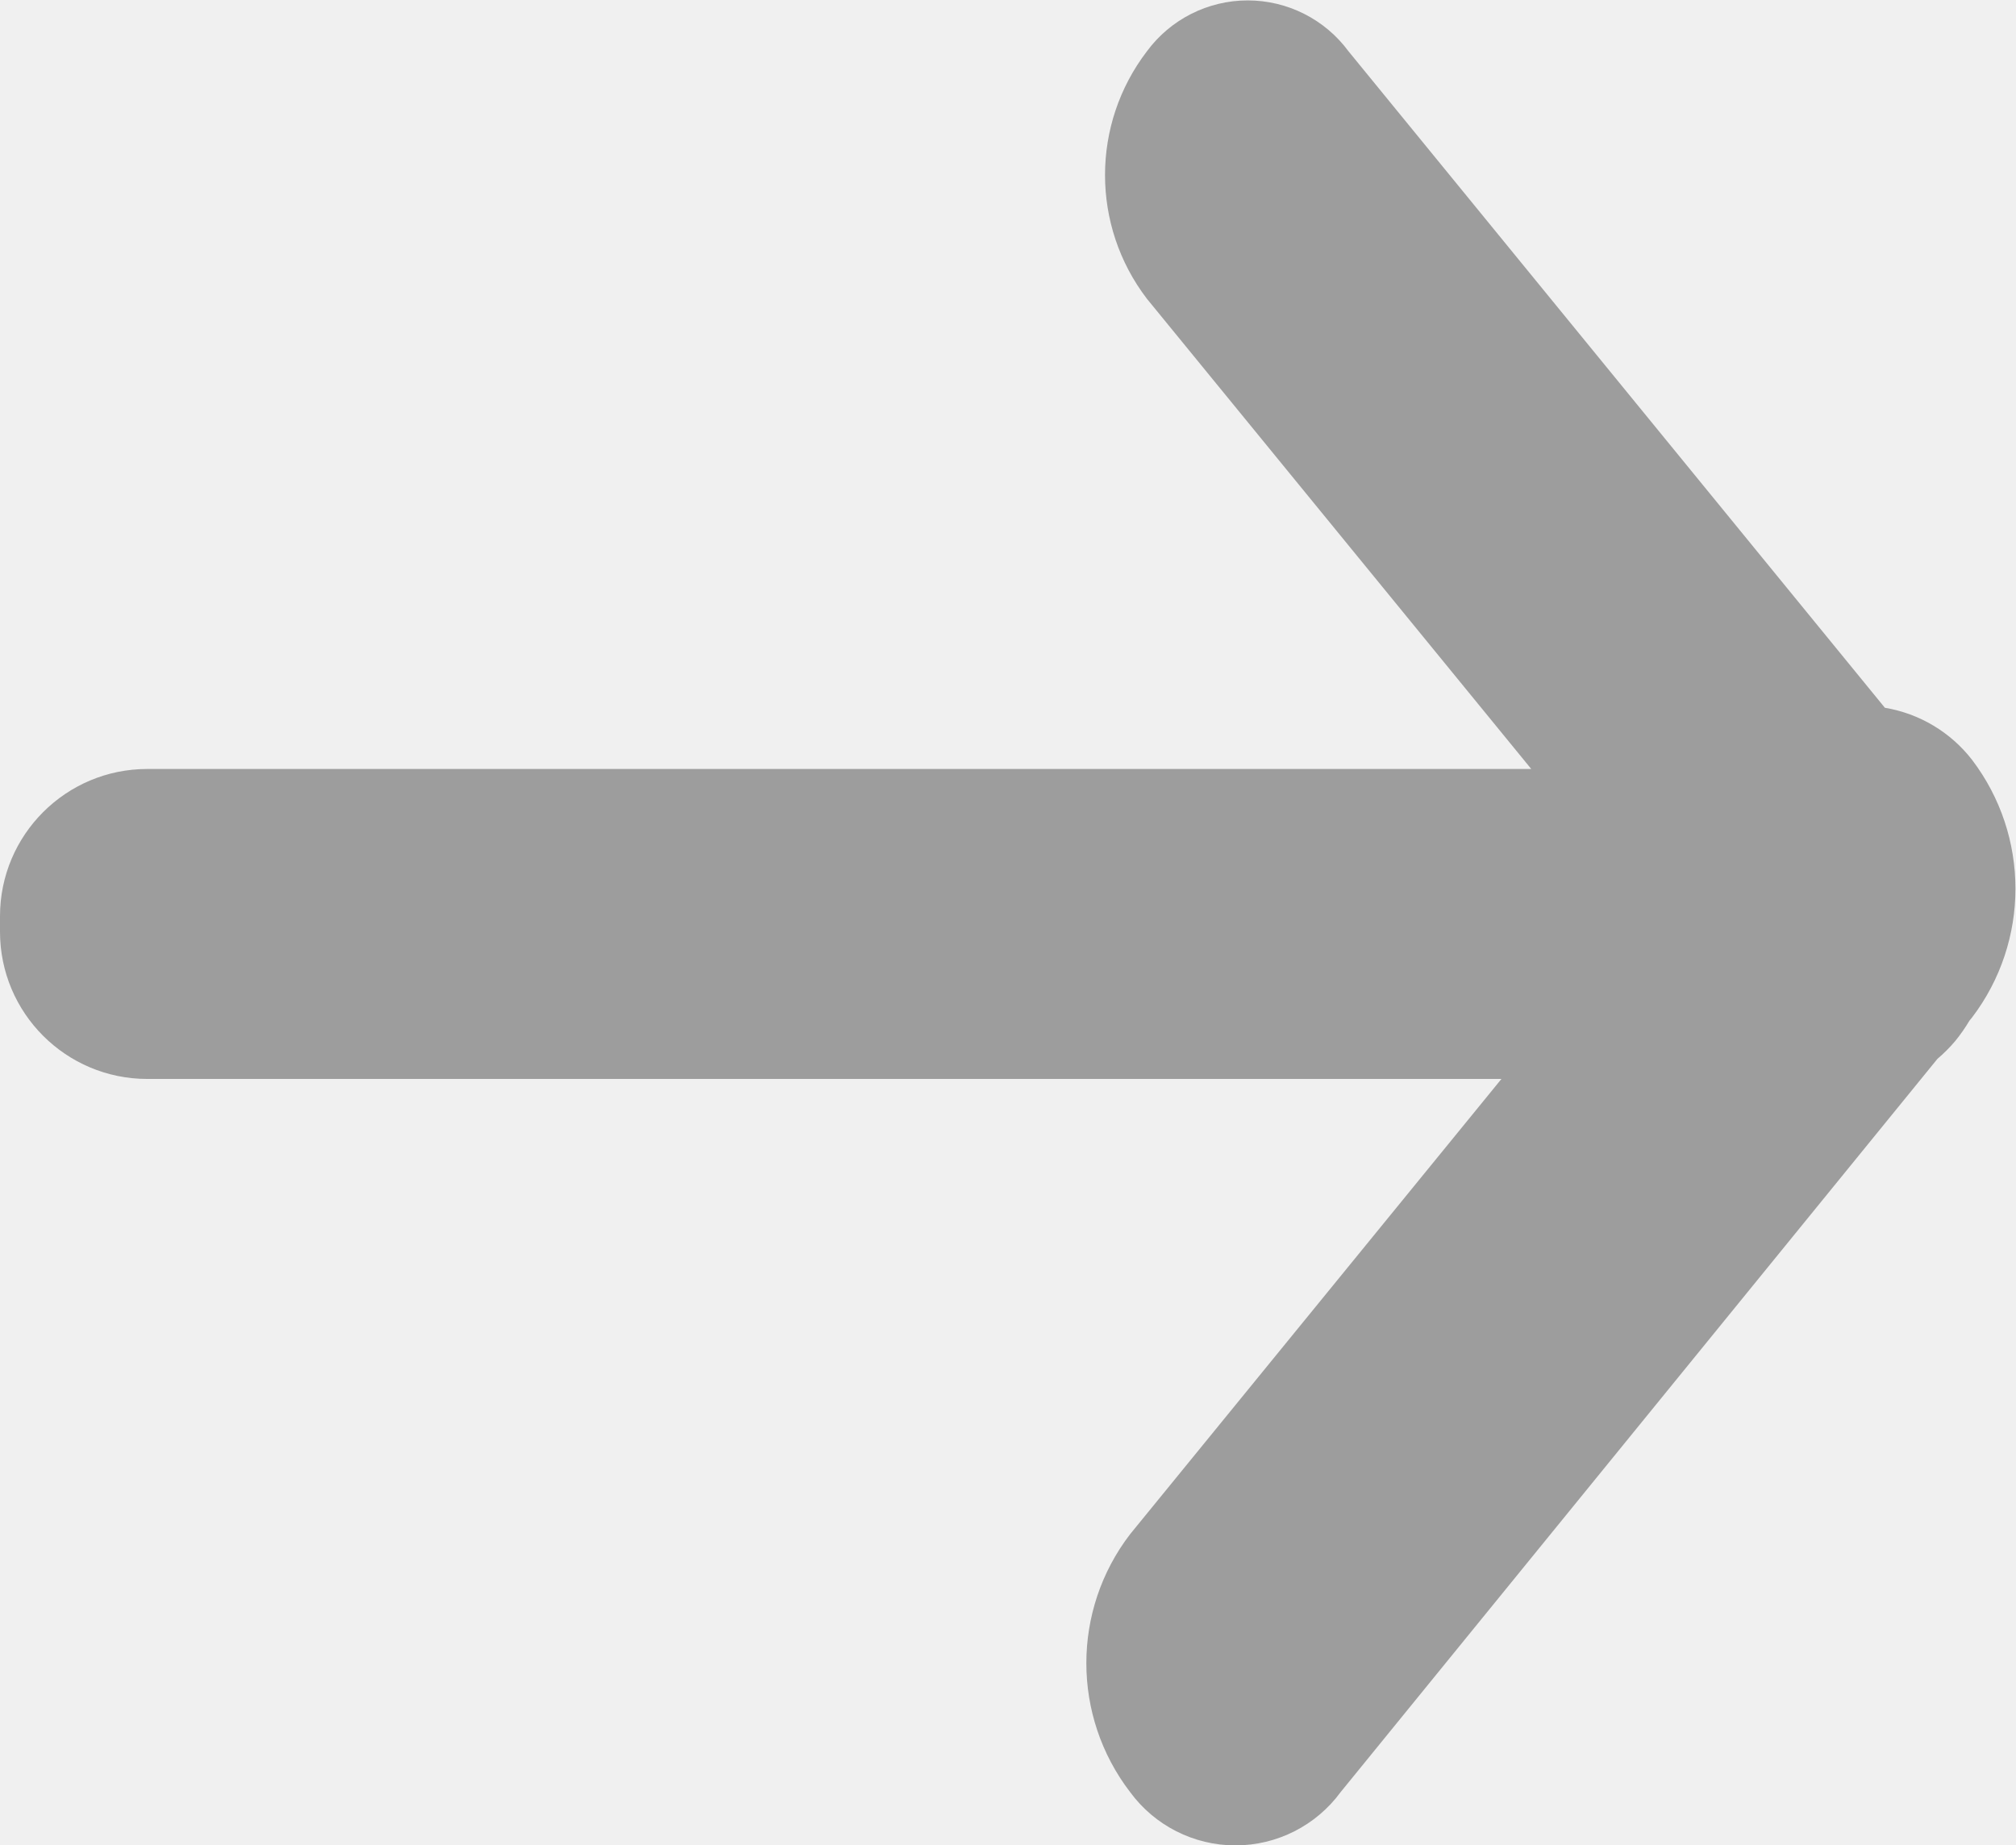
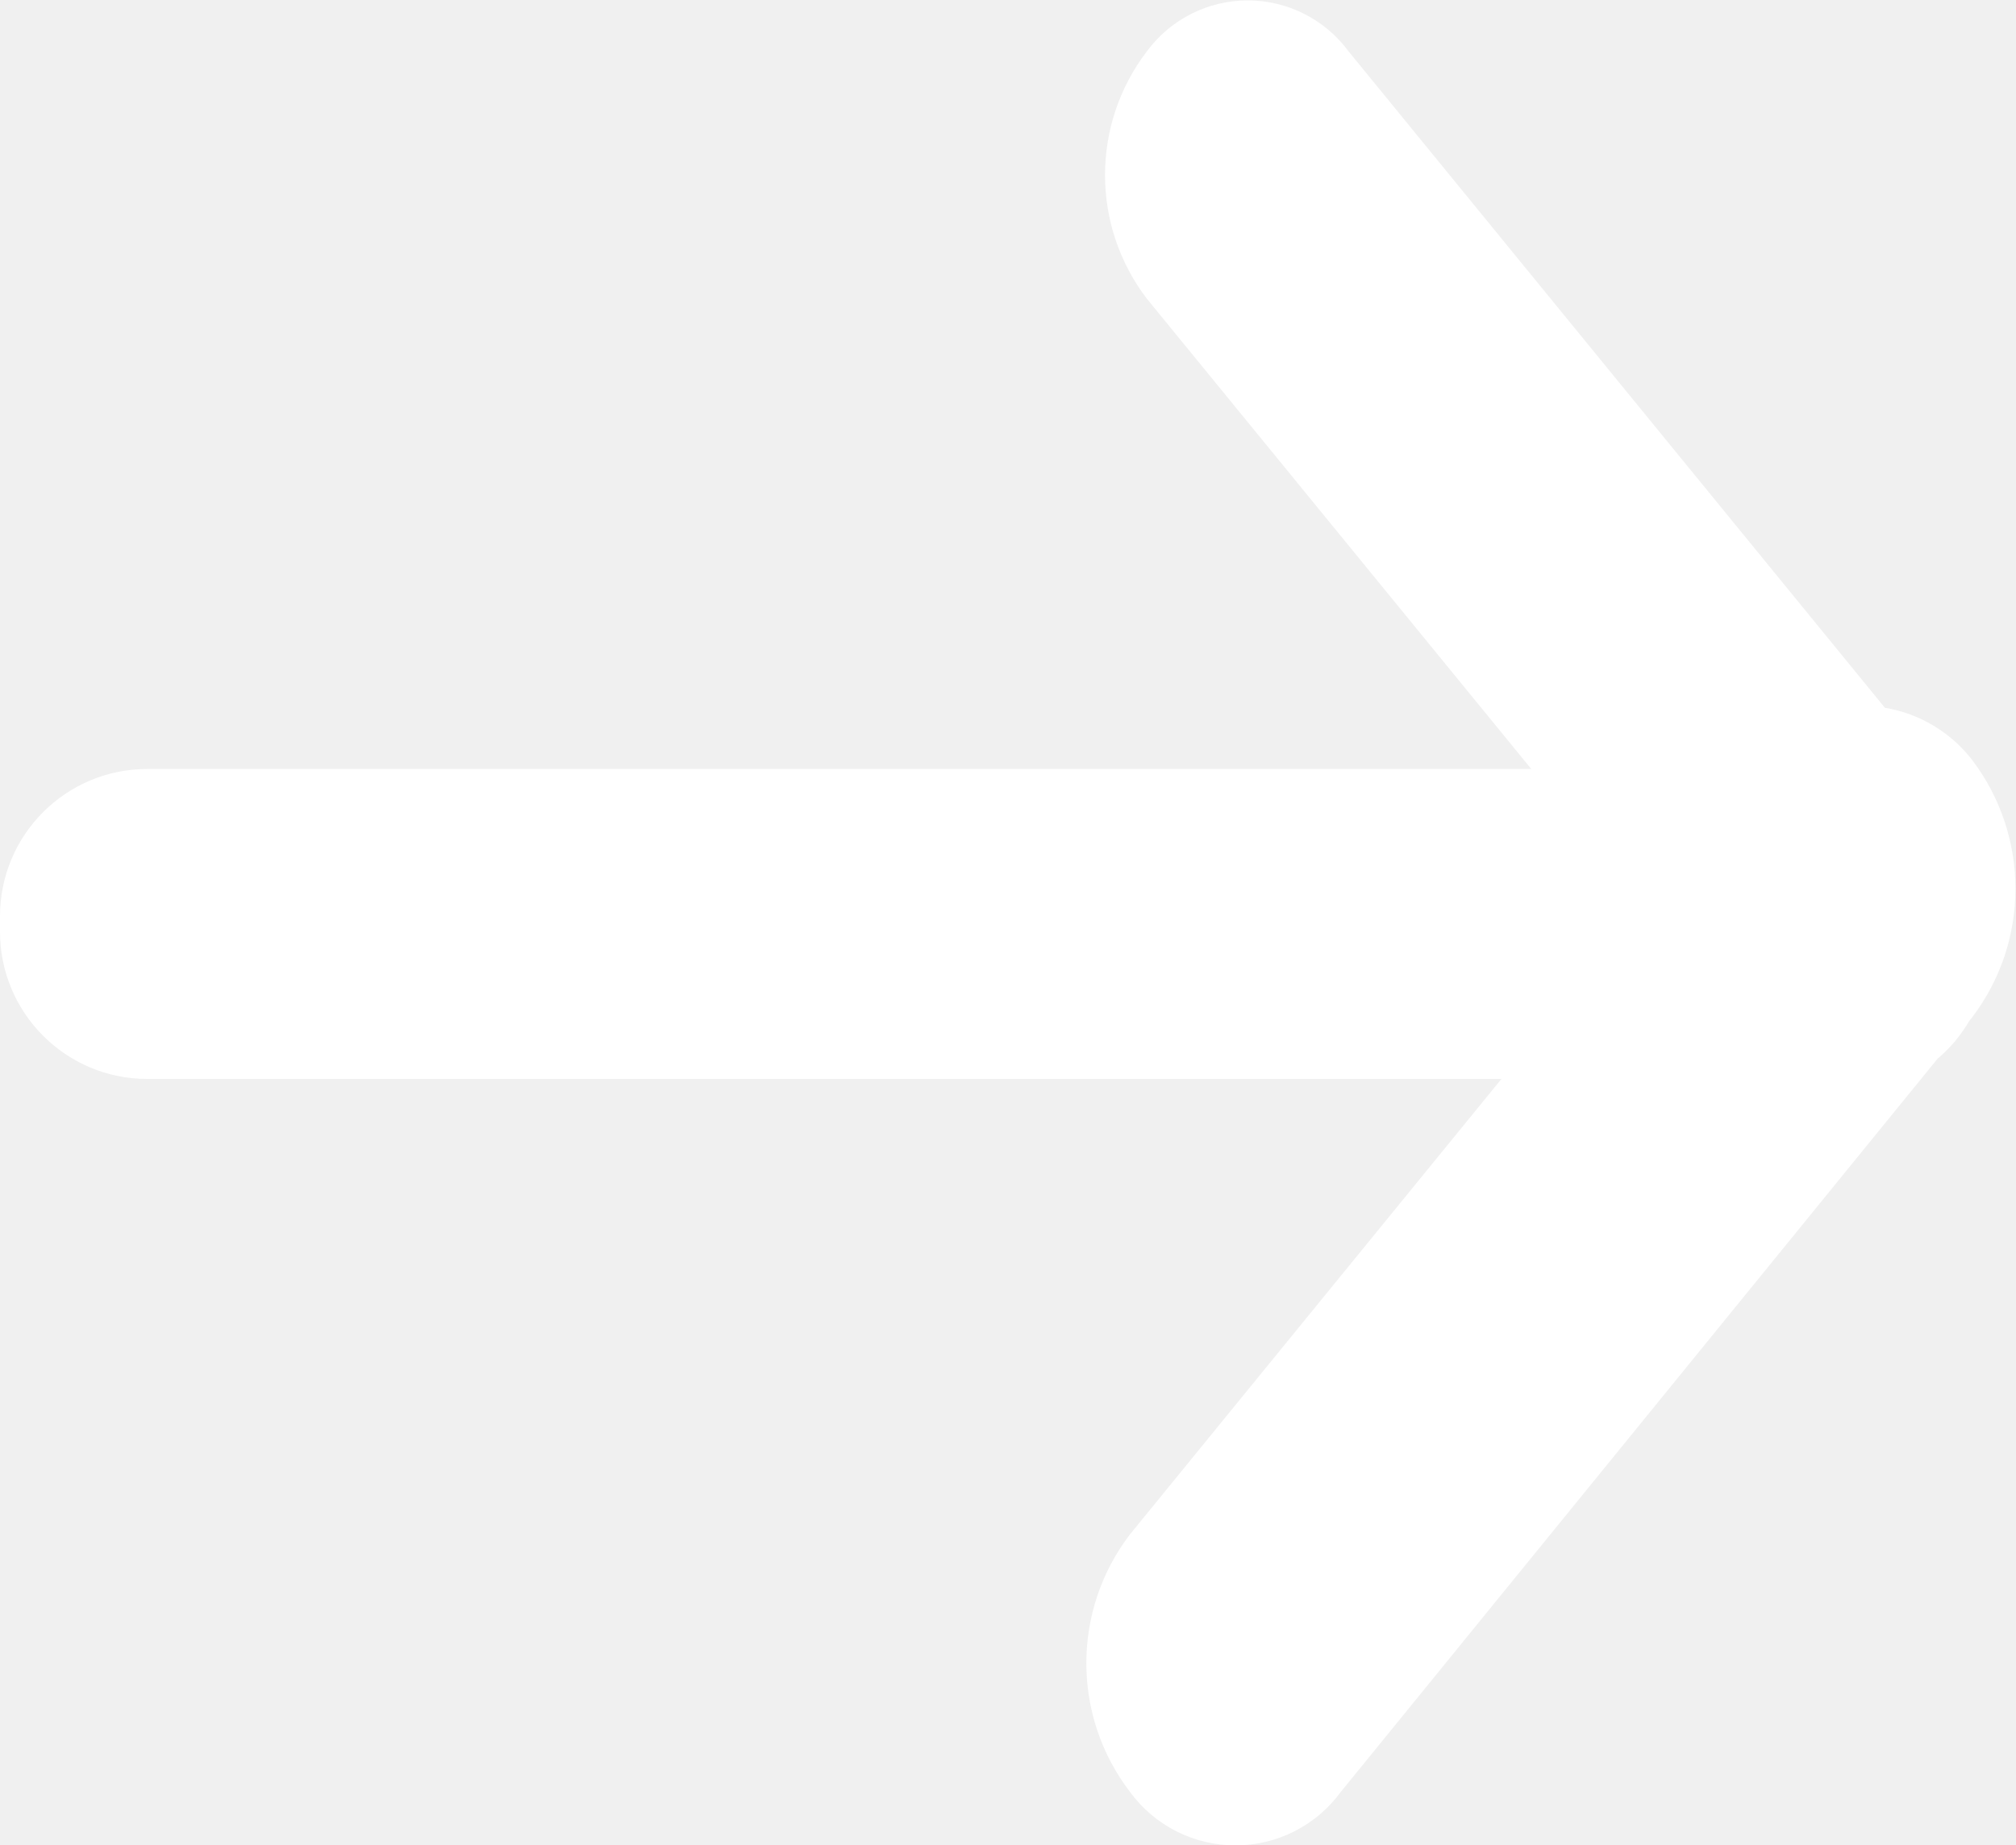
<svg xmlns="http://www.w3.org/2000/svg" width="11.362" height="10.396" viewBox="0 0 11.362 10.396">
-   <path fill="#9D9D9D" d="M6.369,10.1a1.194,1.194,0,0,1,0-1.453L8.462,6.081H.83A.83.83,0,0,1,0,5.251V5.164a.83.83,0,0,1,.83-.83h7.8L6.464,1.684a1.148,1.148,0,0,1,0-1.395A.706.706,0,0,1,7.6.289l3.023,3.7a.786.786,0,0,1,.491.293,1.2,1.2,0,0,1,0,1.453l-.014.017a.969.969,0,0,1-.081.116.886.886,0,0,1-.1.1L7.556,10.1a.736.736,0,0,1-1.187,0Z" />
+   <path fill="white" d="M6.369,10.1a1.194,1.194,0,0,1,0-1.453L8.462,6.081H.83A.83.83,0,0,1,0,5.251V5.164a.83.83,0,0,1,.83-.83h7.8L6.464,1.684a1.148,1.148,0,0,1,0-1.395A.706.706,0,0,1,7.6.289l3.023,3.7a.786.786,0,0,1,.491.293,1.2,1.2,0,0,1,0,1.453l-.014.017a.969.969,0,0,1-.081.116.886.886,0,0,1-.1.1L7.556,10.1a.736.736,0,0,1-1.187,0Z" />
</svg>
